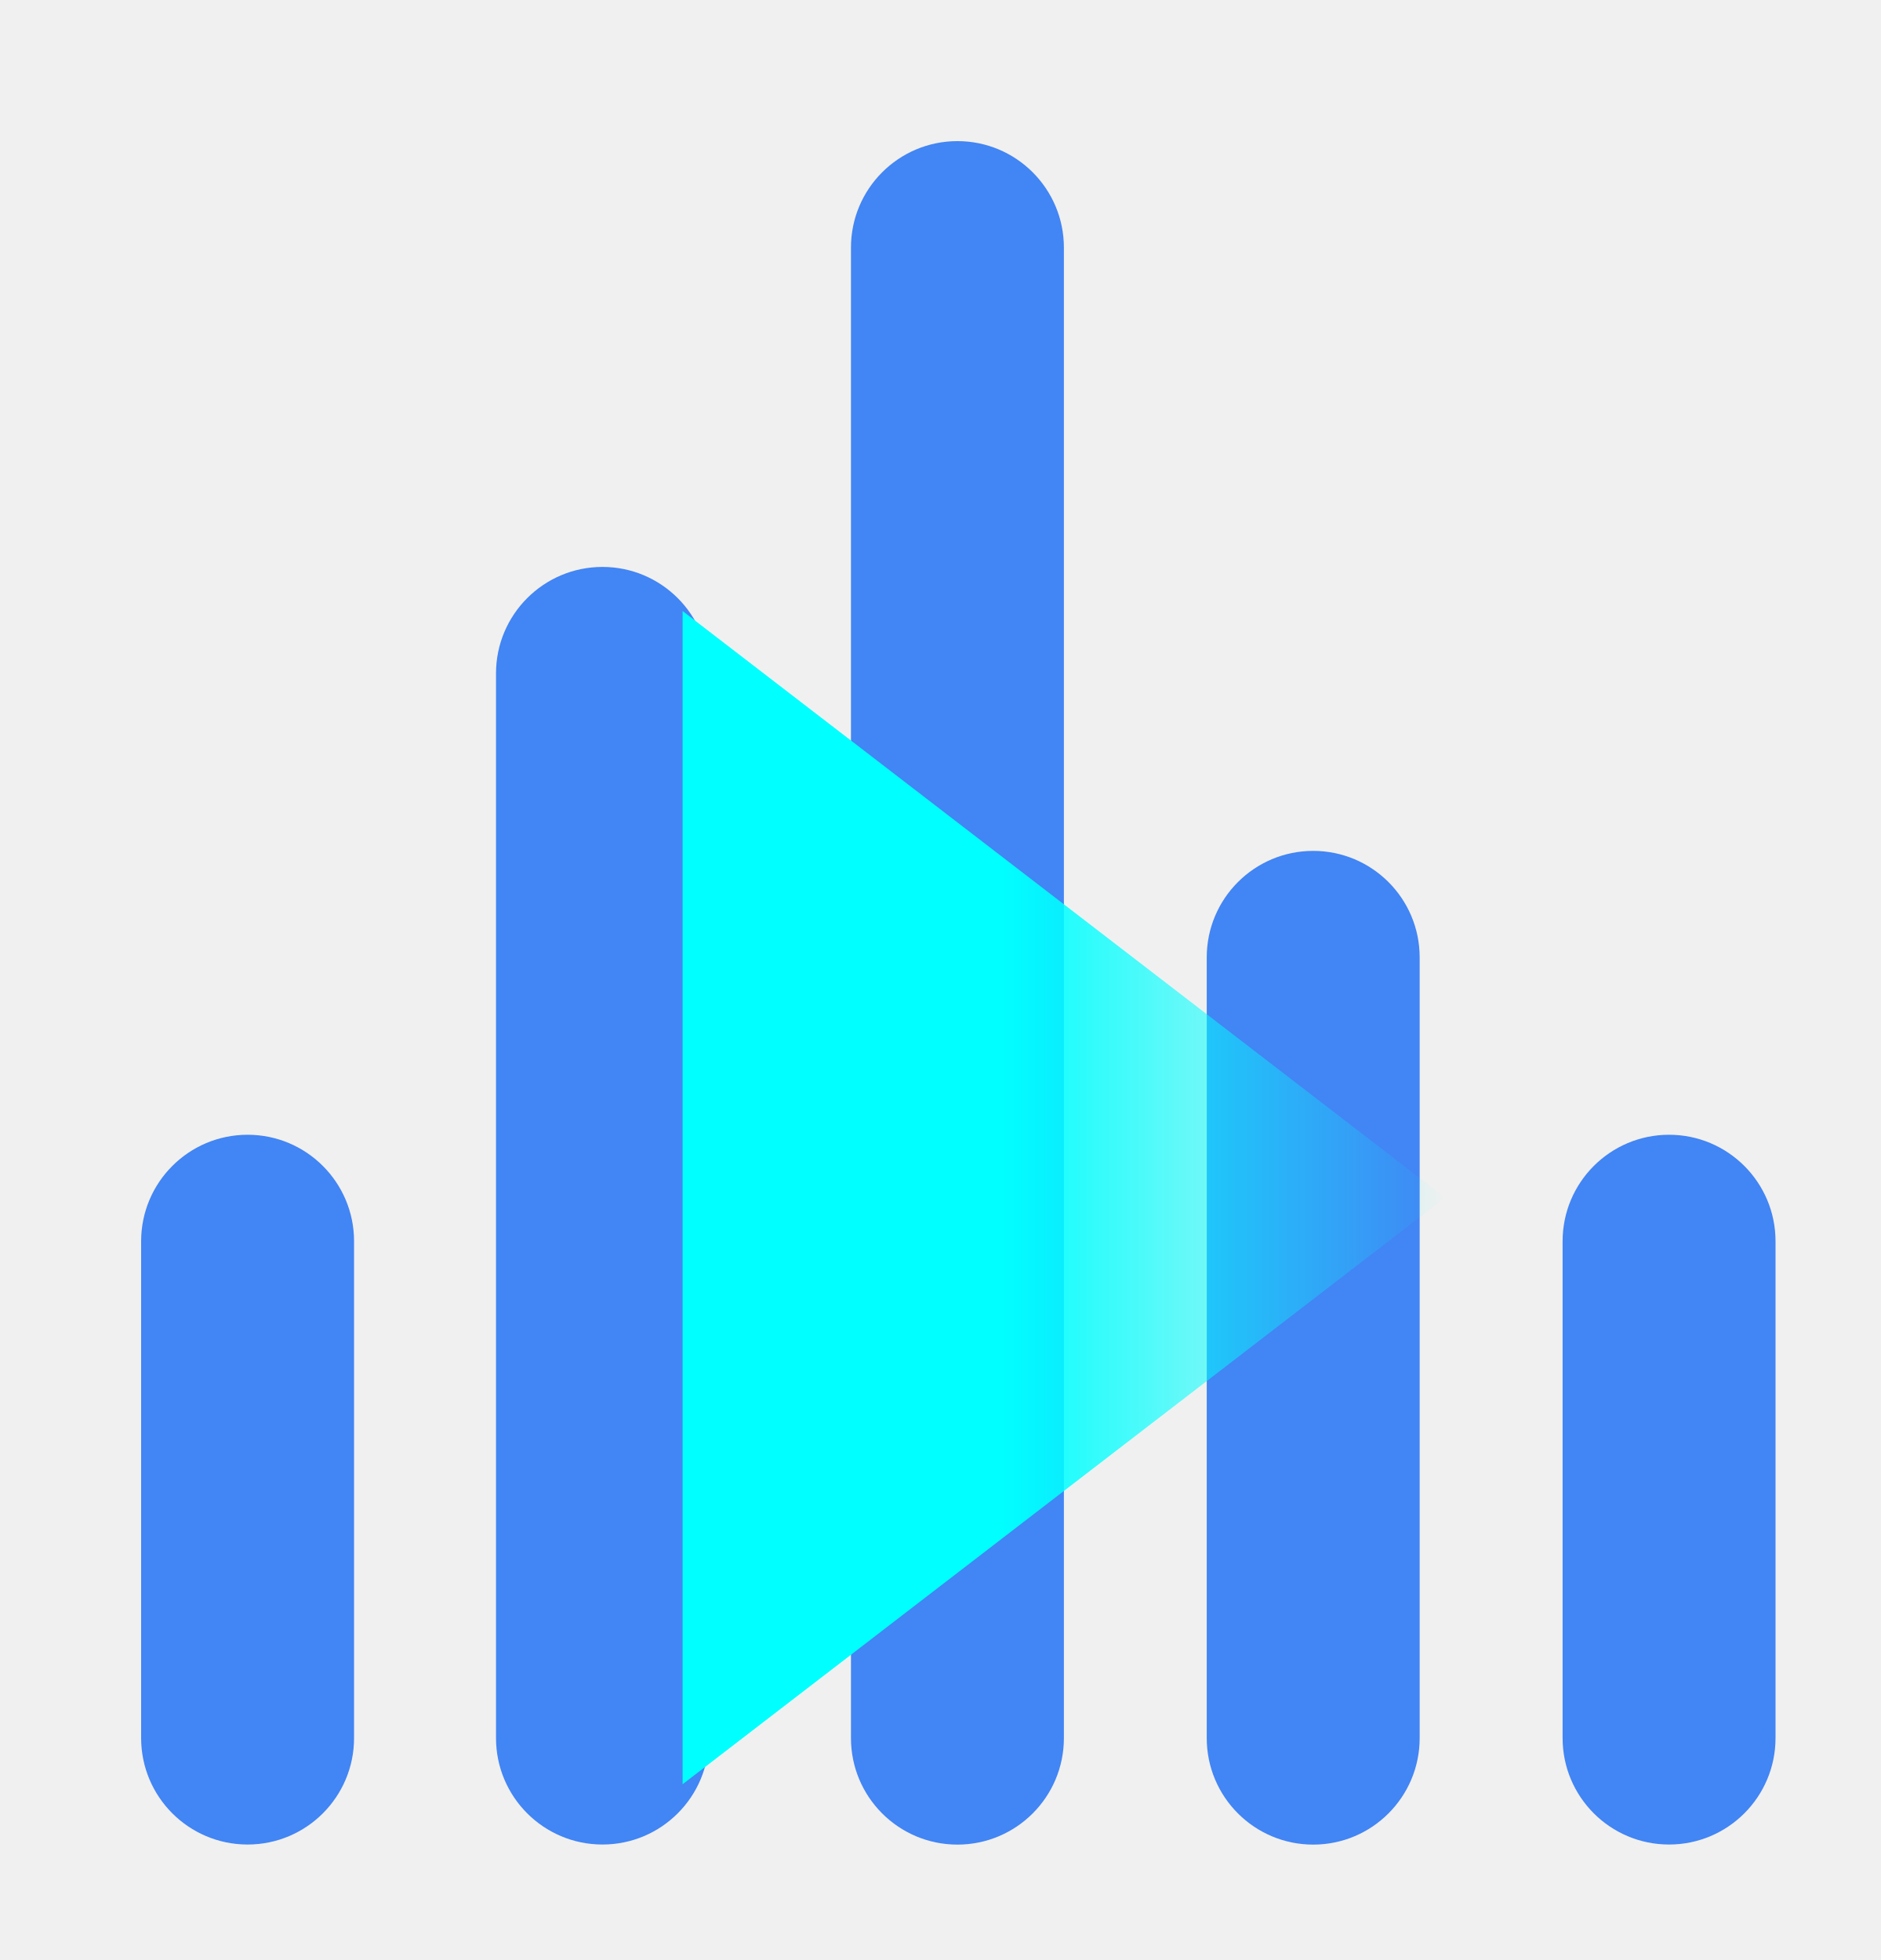
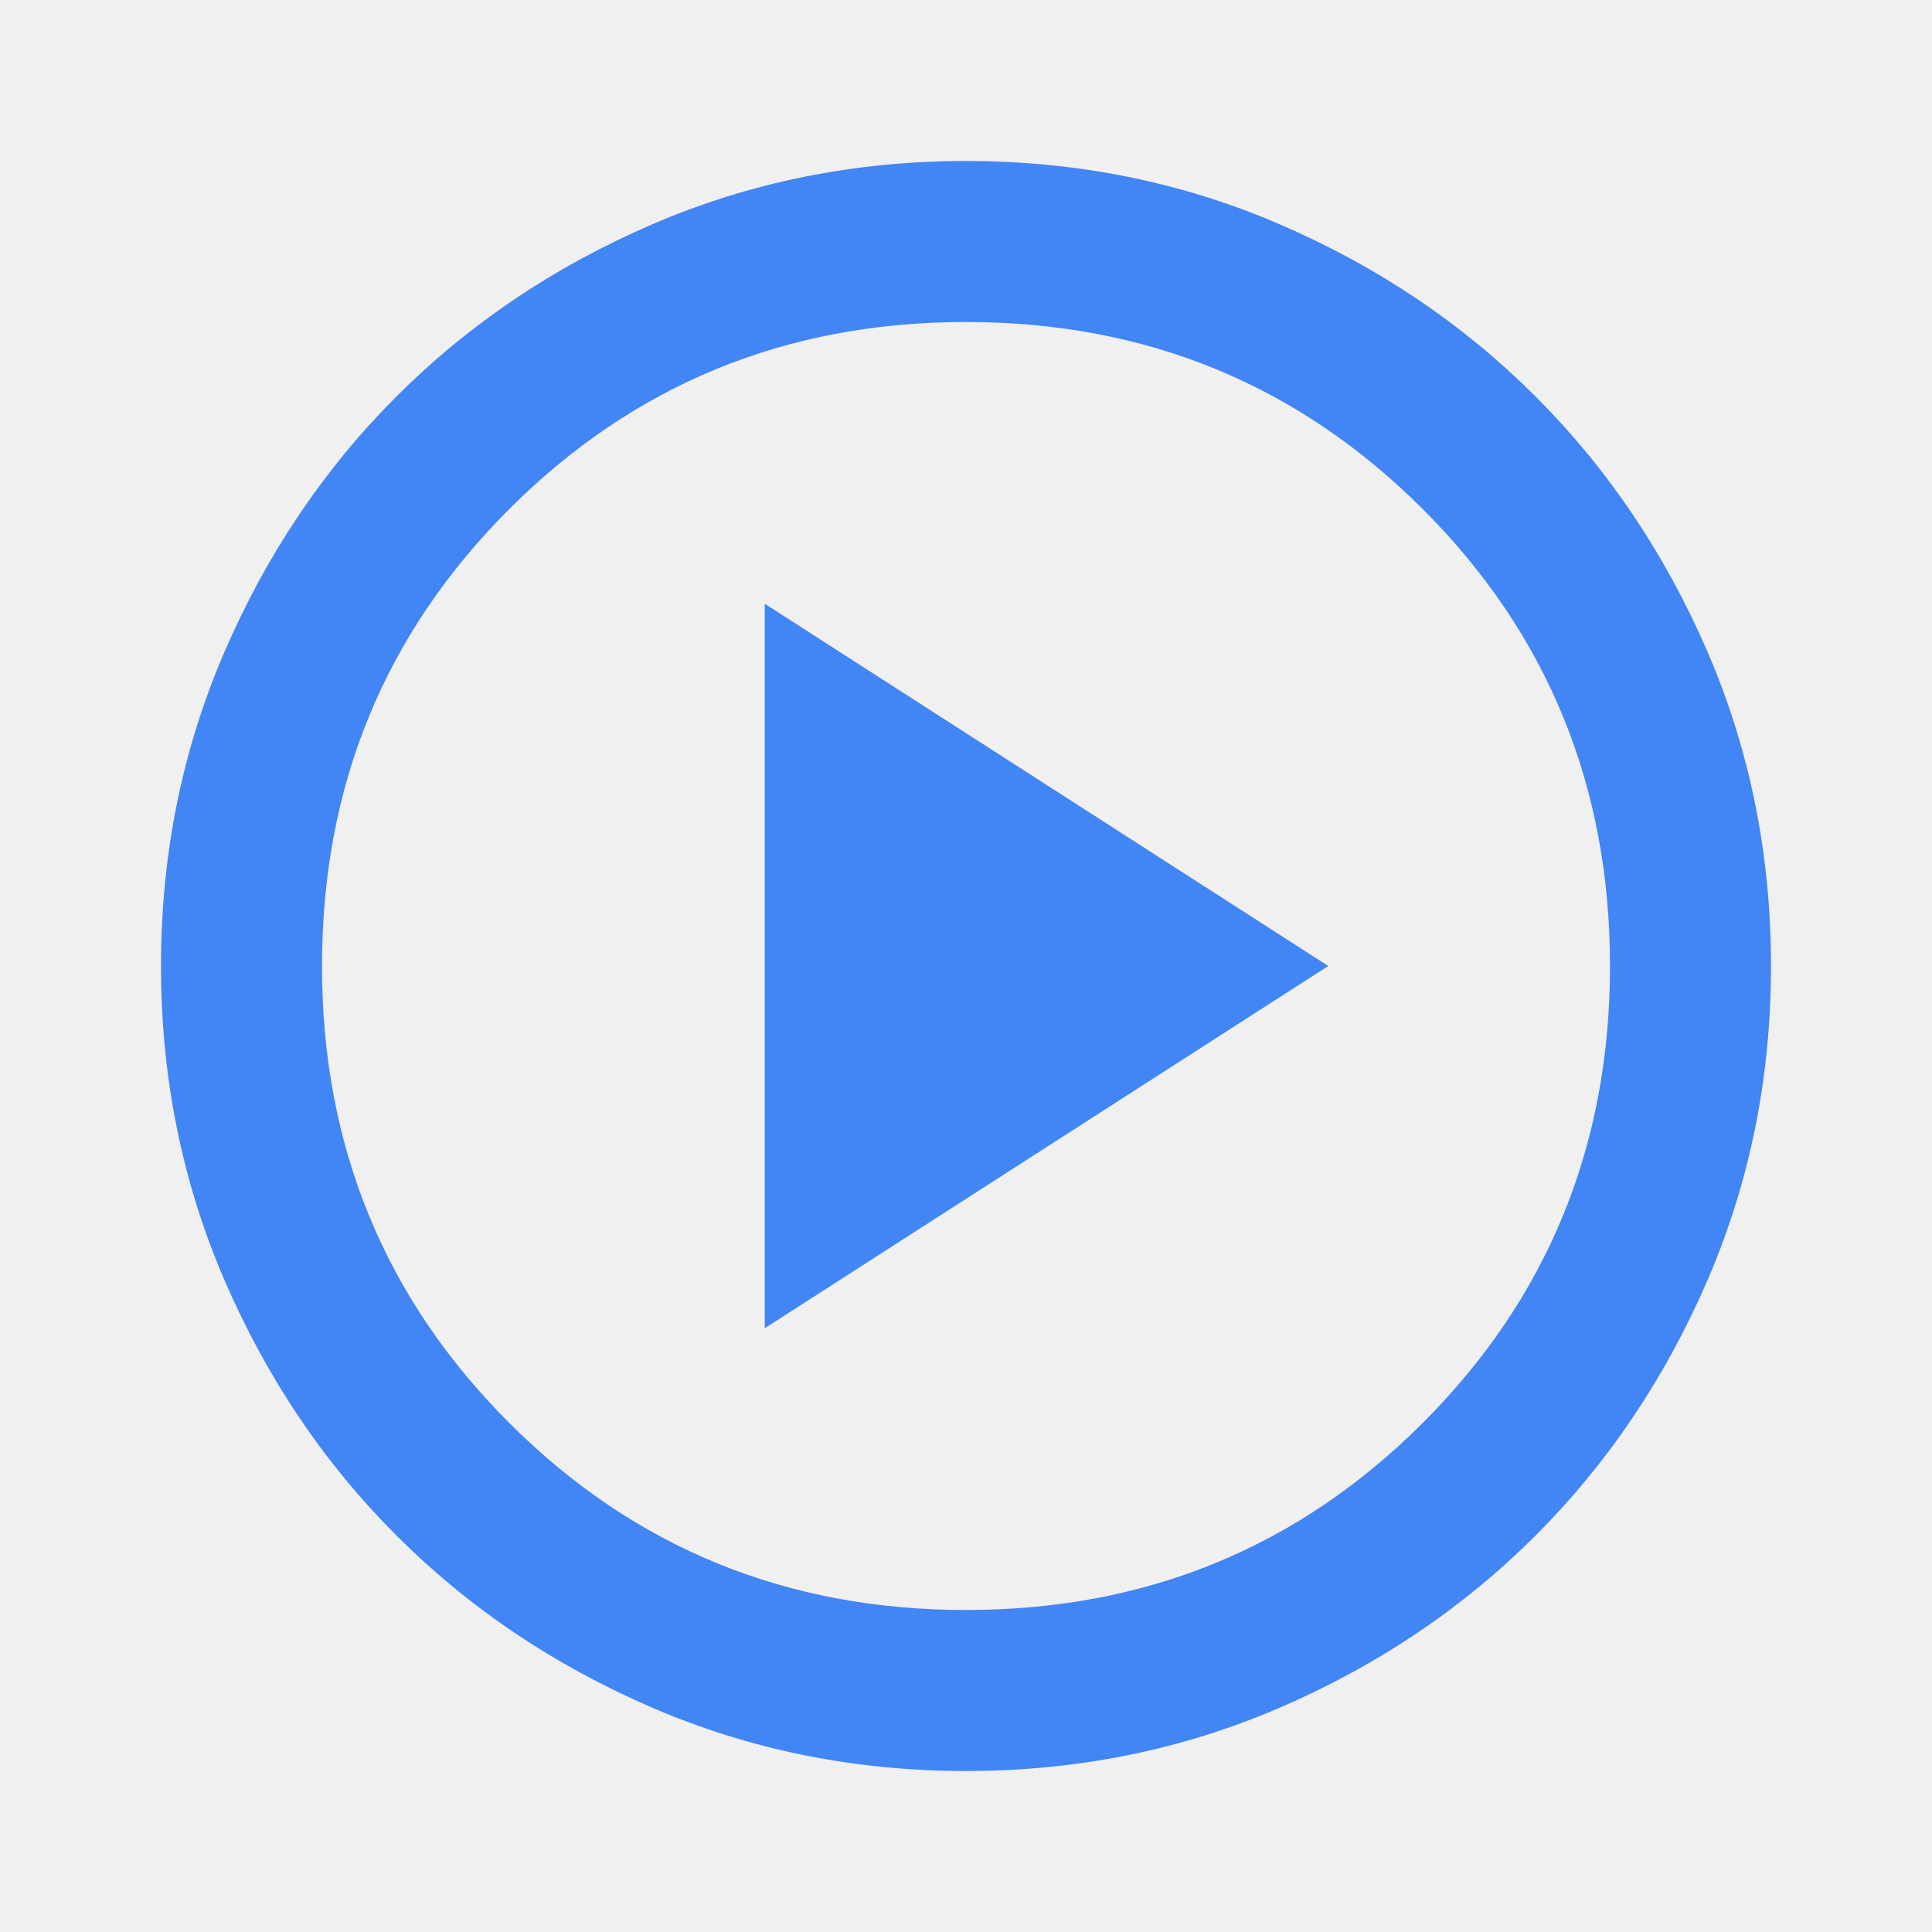
- <svg xmlns="http://www.w3.org/2000/svg" xmlns:xlink="http://www.w3.org/1999/xlink" width="23.025" height="24" viewBox="0 0 23.025 24" cursor="pointer" version="1.1" id="svg4">
-   <defs id="defs4">
-     <linearGradient id="linearGradient8">
-       <stop style="stop-color:#00ffff;stop-opacity:1;" offset="0.417" id="stop8" />
-       <stop style="stop-color:#00ffff;stop-opacity:0;" offset="1" id="stop9" />
-     </linearGradient>
-     <linearGradient xlink:href="#linearGradient8" id="linearGradient9" x1="16" y1="32" x2="29" y2="32" gradientUnits="userSpaceOnUse" />
-   </defs>
-   <rect x="1.728" y="13.895" width="2.607" height="8.691" rx="1.304" fill="#4285f4" id="rect1" style="stroke-width:1" />
-   <rect x="19.132" y="13.895" width="2.607" height="8.691" rx="1.304" fill="#4285f4" id="rect1-4" style="stroke-width:1" />
-   <rect x="6.073" y="6.942" width="2.607" height="15.644" rx="1.304" fill="#4285f4" id="rect2" style="stroke-width:1" />
-   <rect x="10.419" y="1.728" width="2.607" height="20.859" rx="1.304" fill="#4285f4" id="rect3" style="stroke-width:1" />
-   <rect x="14.775" y="10.419" width="2.607" height="12.168" rx="1.304" fill="#4285f4" id="rect4" style="stroke-width:1" />
-   <polygon points="16,42 29,32 16,22 " fill="#ffffff" stroke="#000000" stroke-width="2.088" stroke-linecap="round" stroke-linejoin="round" id="polygon4" transform="matrix(0.718277,0,0,0.718277,-3.134914,-8.319912)" style="fill:url(#linearGradient9);fill-opacity:1;stroke:none" />
+ <svg xmlns="http://www.w3.org/2000/svg" height="24" viewBox="0 -960 960 960" width="24">
+   <path fill="#4285f4" d="m380-300 280-180-280-180v360ZM480-80q-83 0-156-31.5T197-197q-54-54-85.5-127T80-480q0-83 31.5-156T197-763q54-54 127-85.5T480-880q83 0 156 31.5T763-763q54 54 85.5 127T880-480q0 83-31.5 156T763-197q-54 54-127 85.5T480-80Zm0-80q134 0 227-93t93-227q0-134-93-227t-227-93q-134 0-227 93t-93 227q0 134 93 227t227 93Zm0-320Z" />
</svg>
